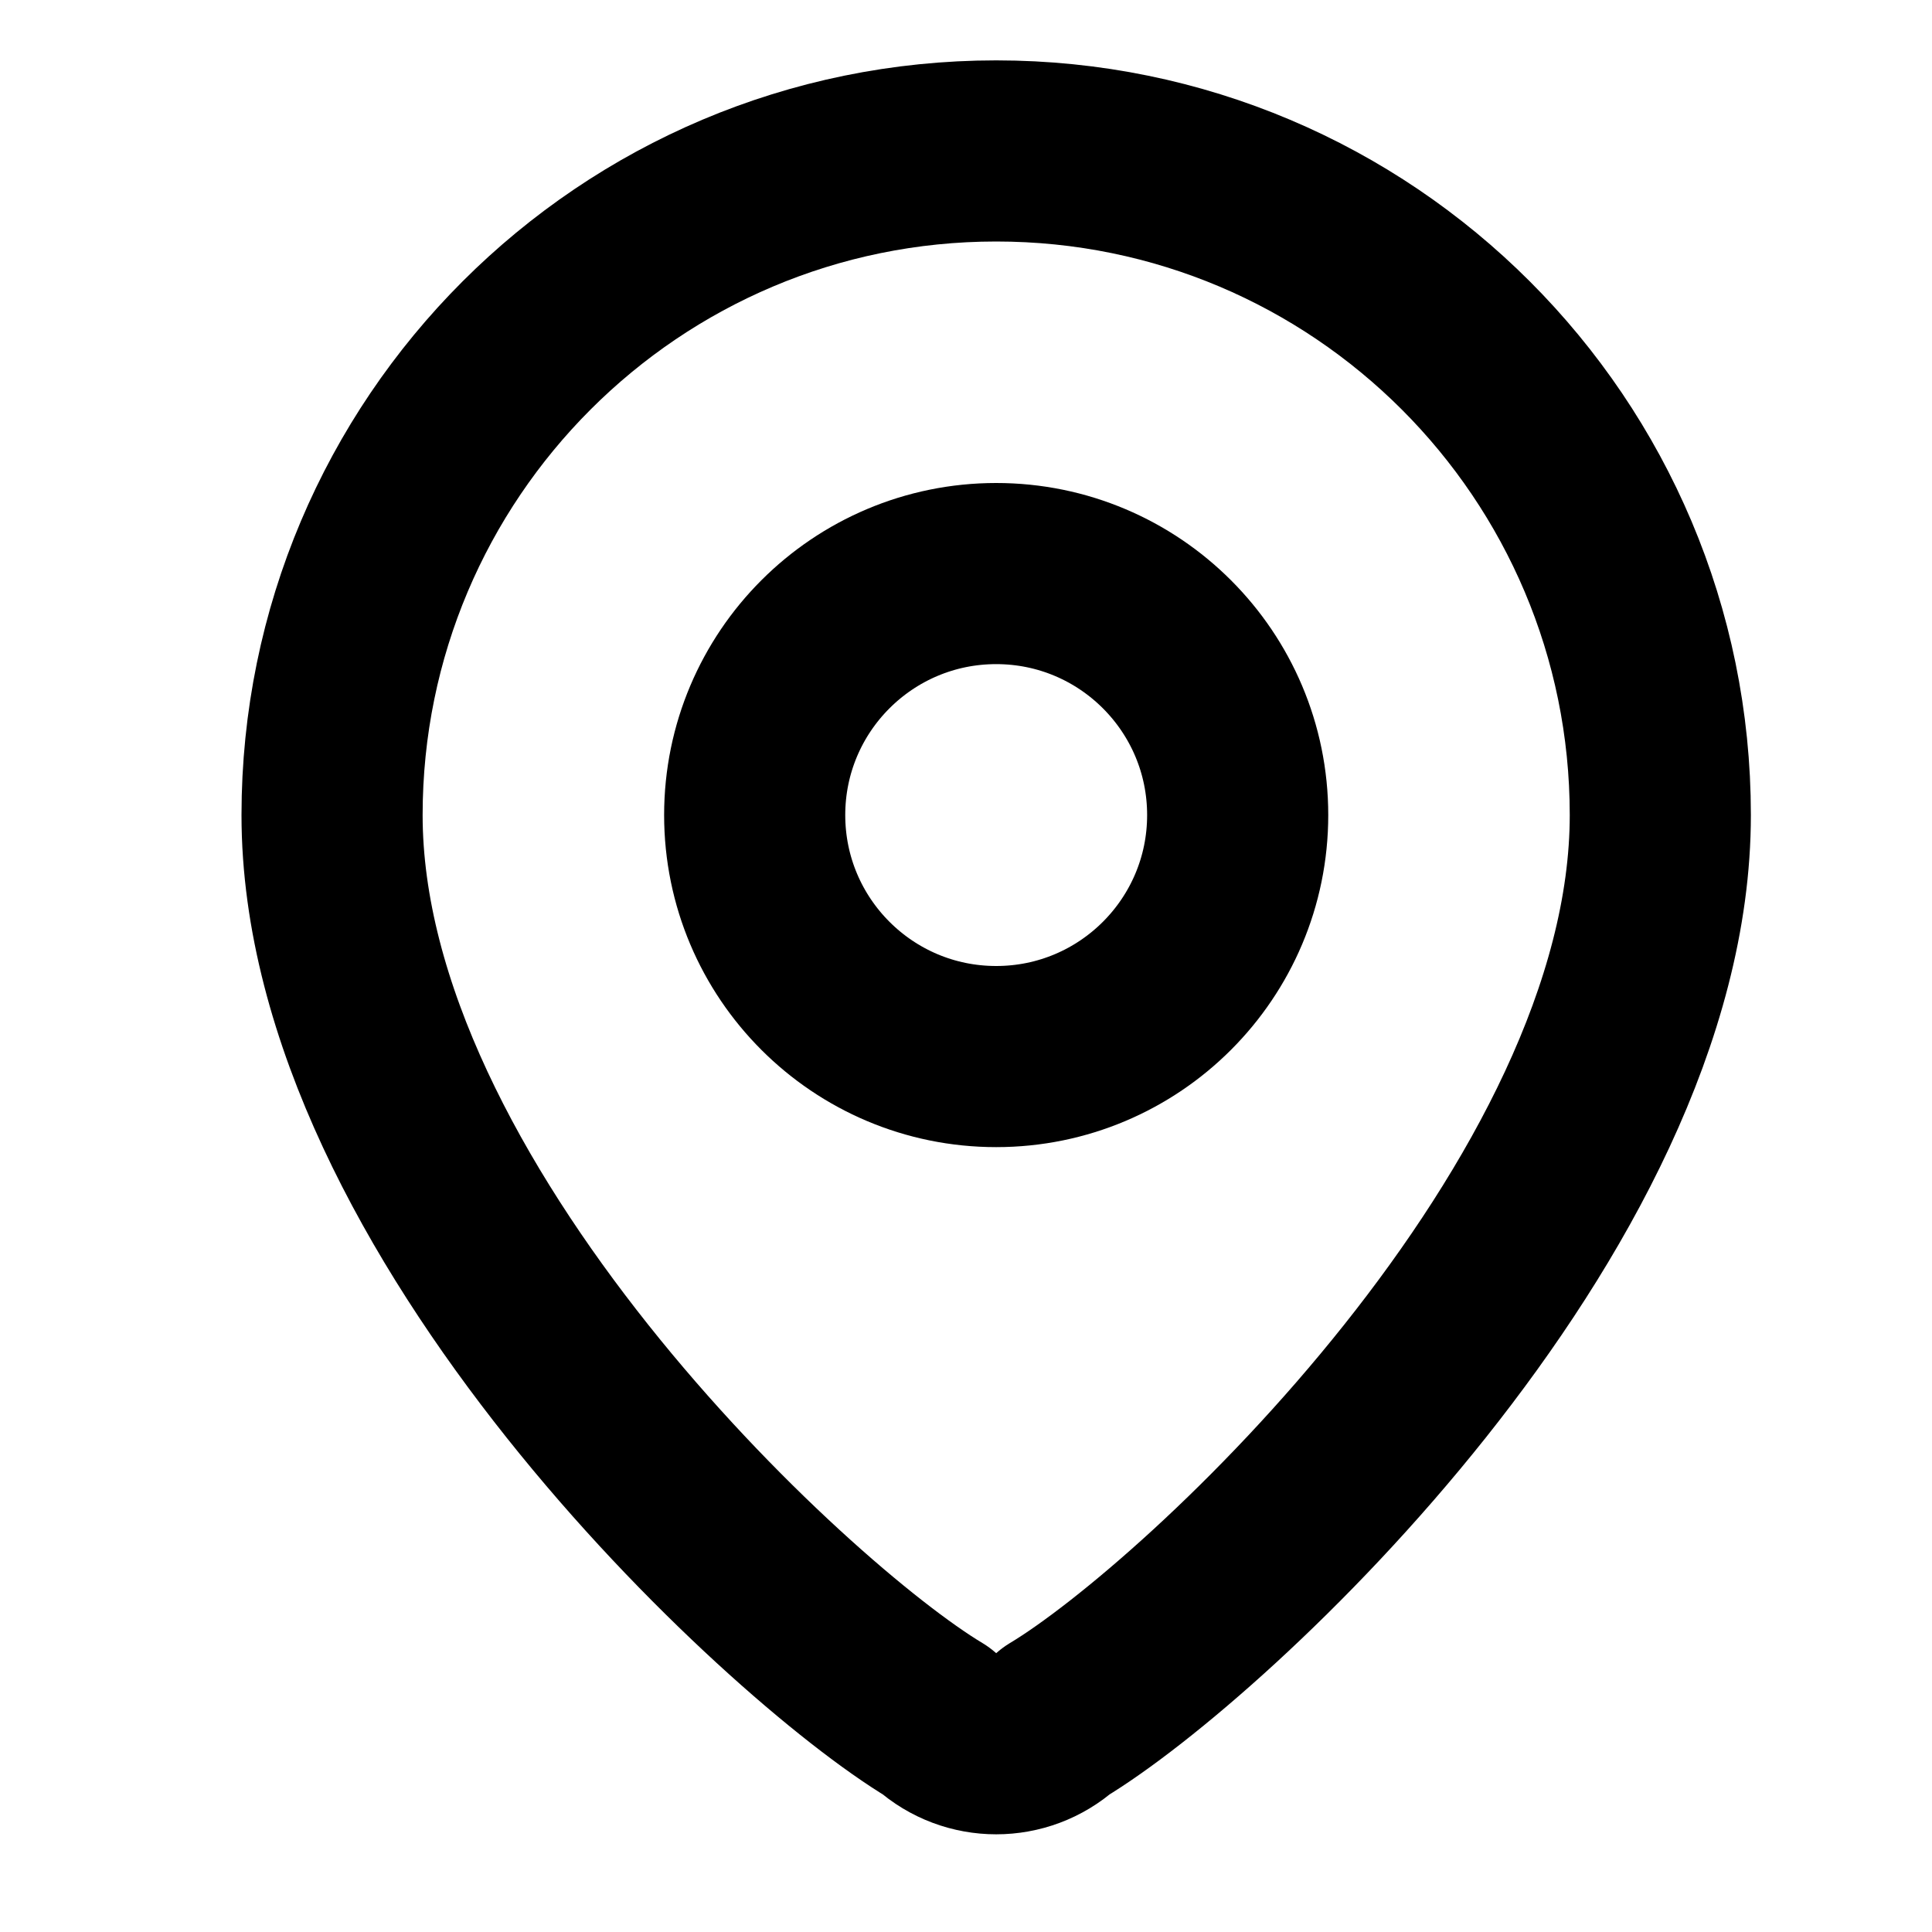
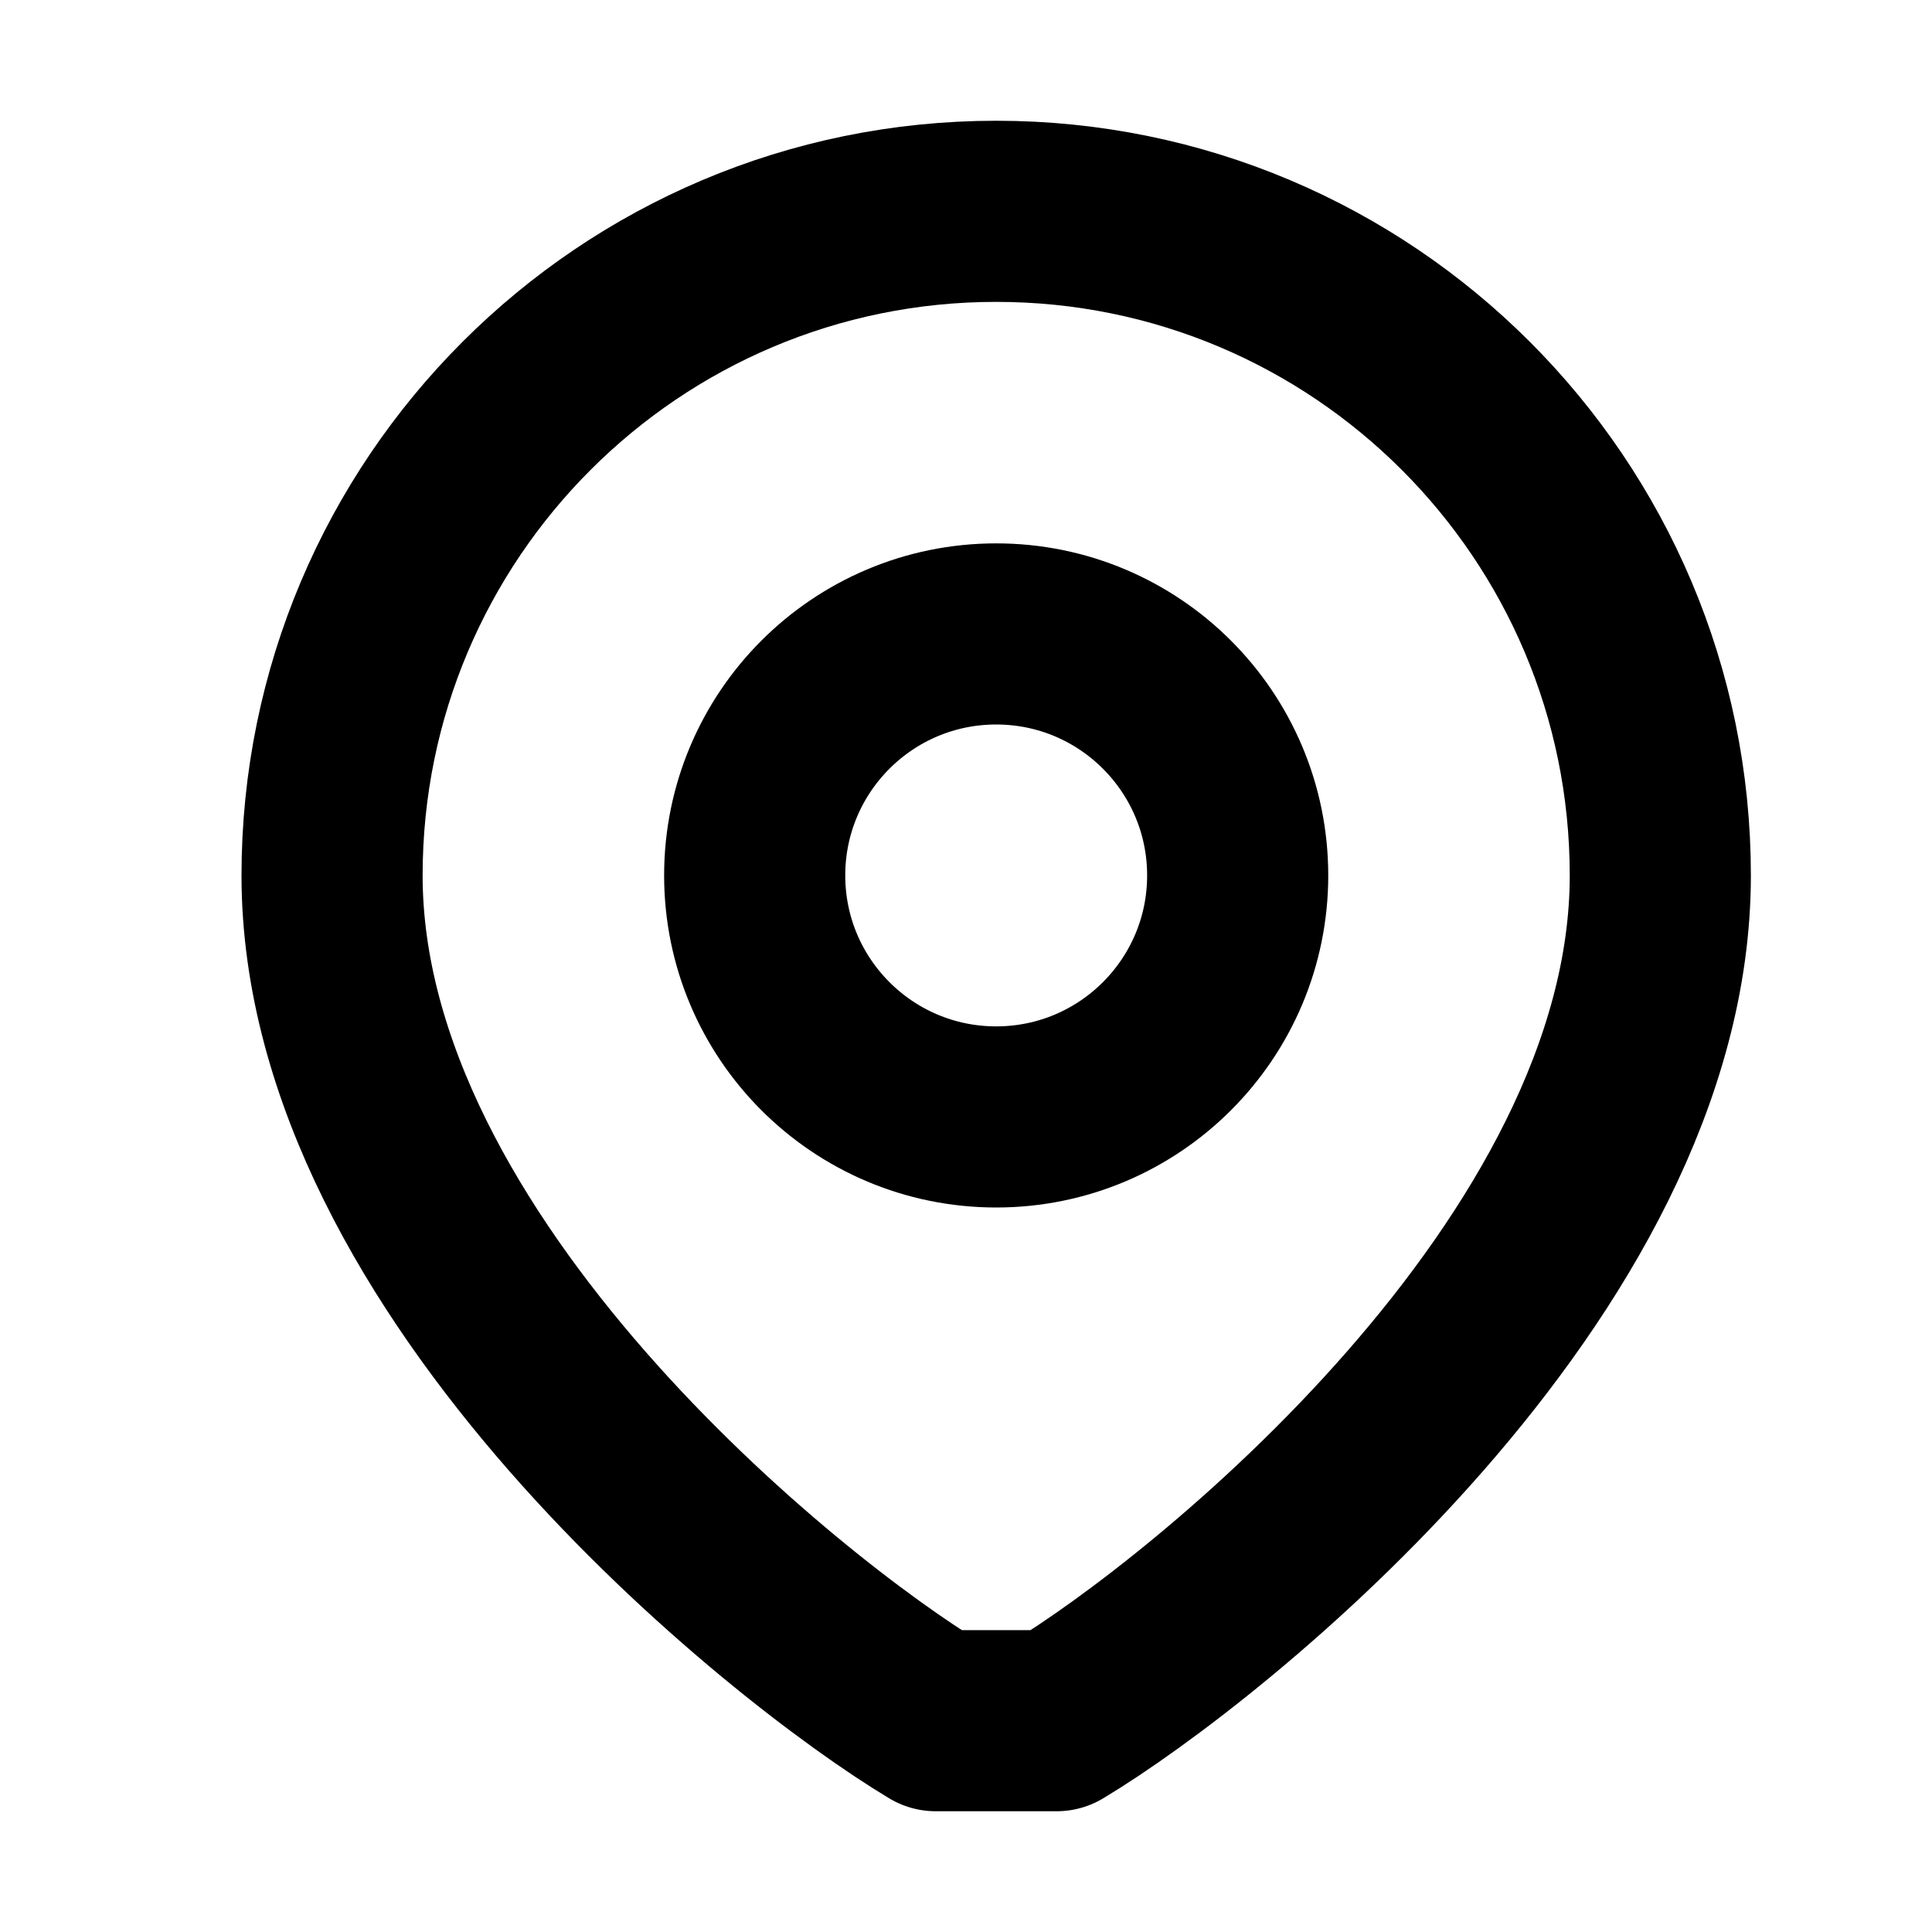
<svg xmlns="http://www.w3.org/2000/svg" width="16" height="16" viewBox="0 0 16 16" fill="none" stroke="currentColor" stroke-width="1.5" stroke-linecap="round" stroke-linejoin="round">
-   <path d="M13.75 6.75C13.75 10 10 13.5 8.75 14.25A.75.75 0 0 1 7.75 14.25C6.5 13.5 2.75 10 2.75 6.75A5.5 5.5 0 0 1 13.75 6.75" />
-   <circle cx="8.25" cy="6.75" r="2" />
+   <path d="M13.75 7.25C13.75 10.5 10 13.5 8.75 14.25L7.75 14.25C6.5 13.5 2.75 10.5 2.75 7.25A5.5 5.5 0 0 1 13.75 7.25" />
+   <circle cx="8.25" cy="7.25" r="2" />
</svg>
